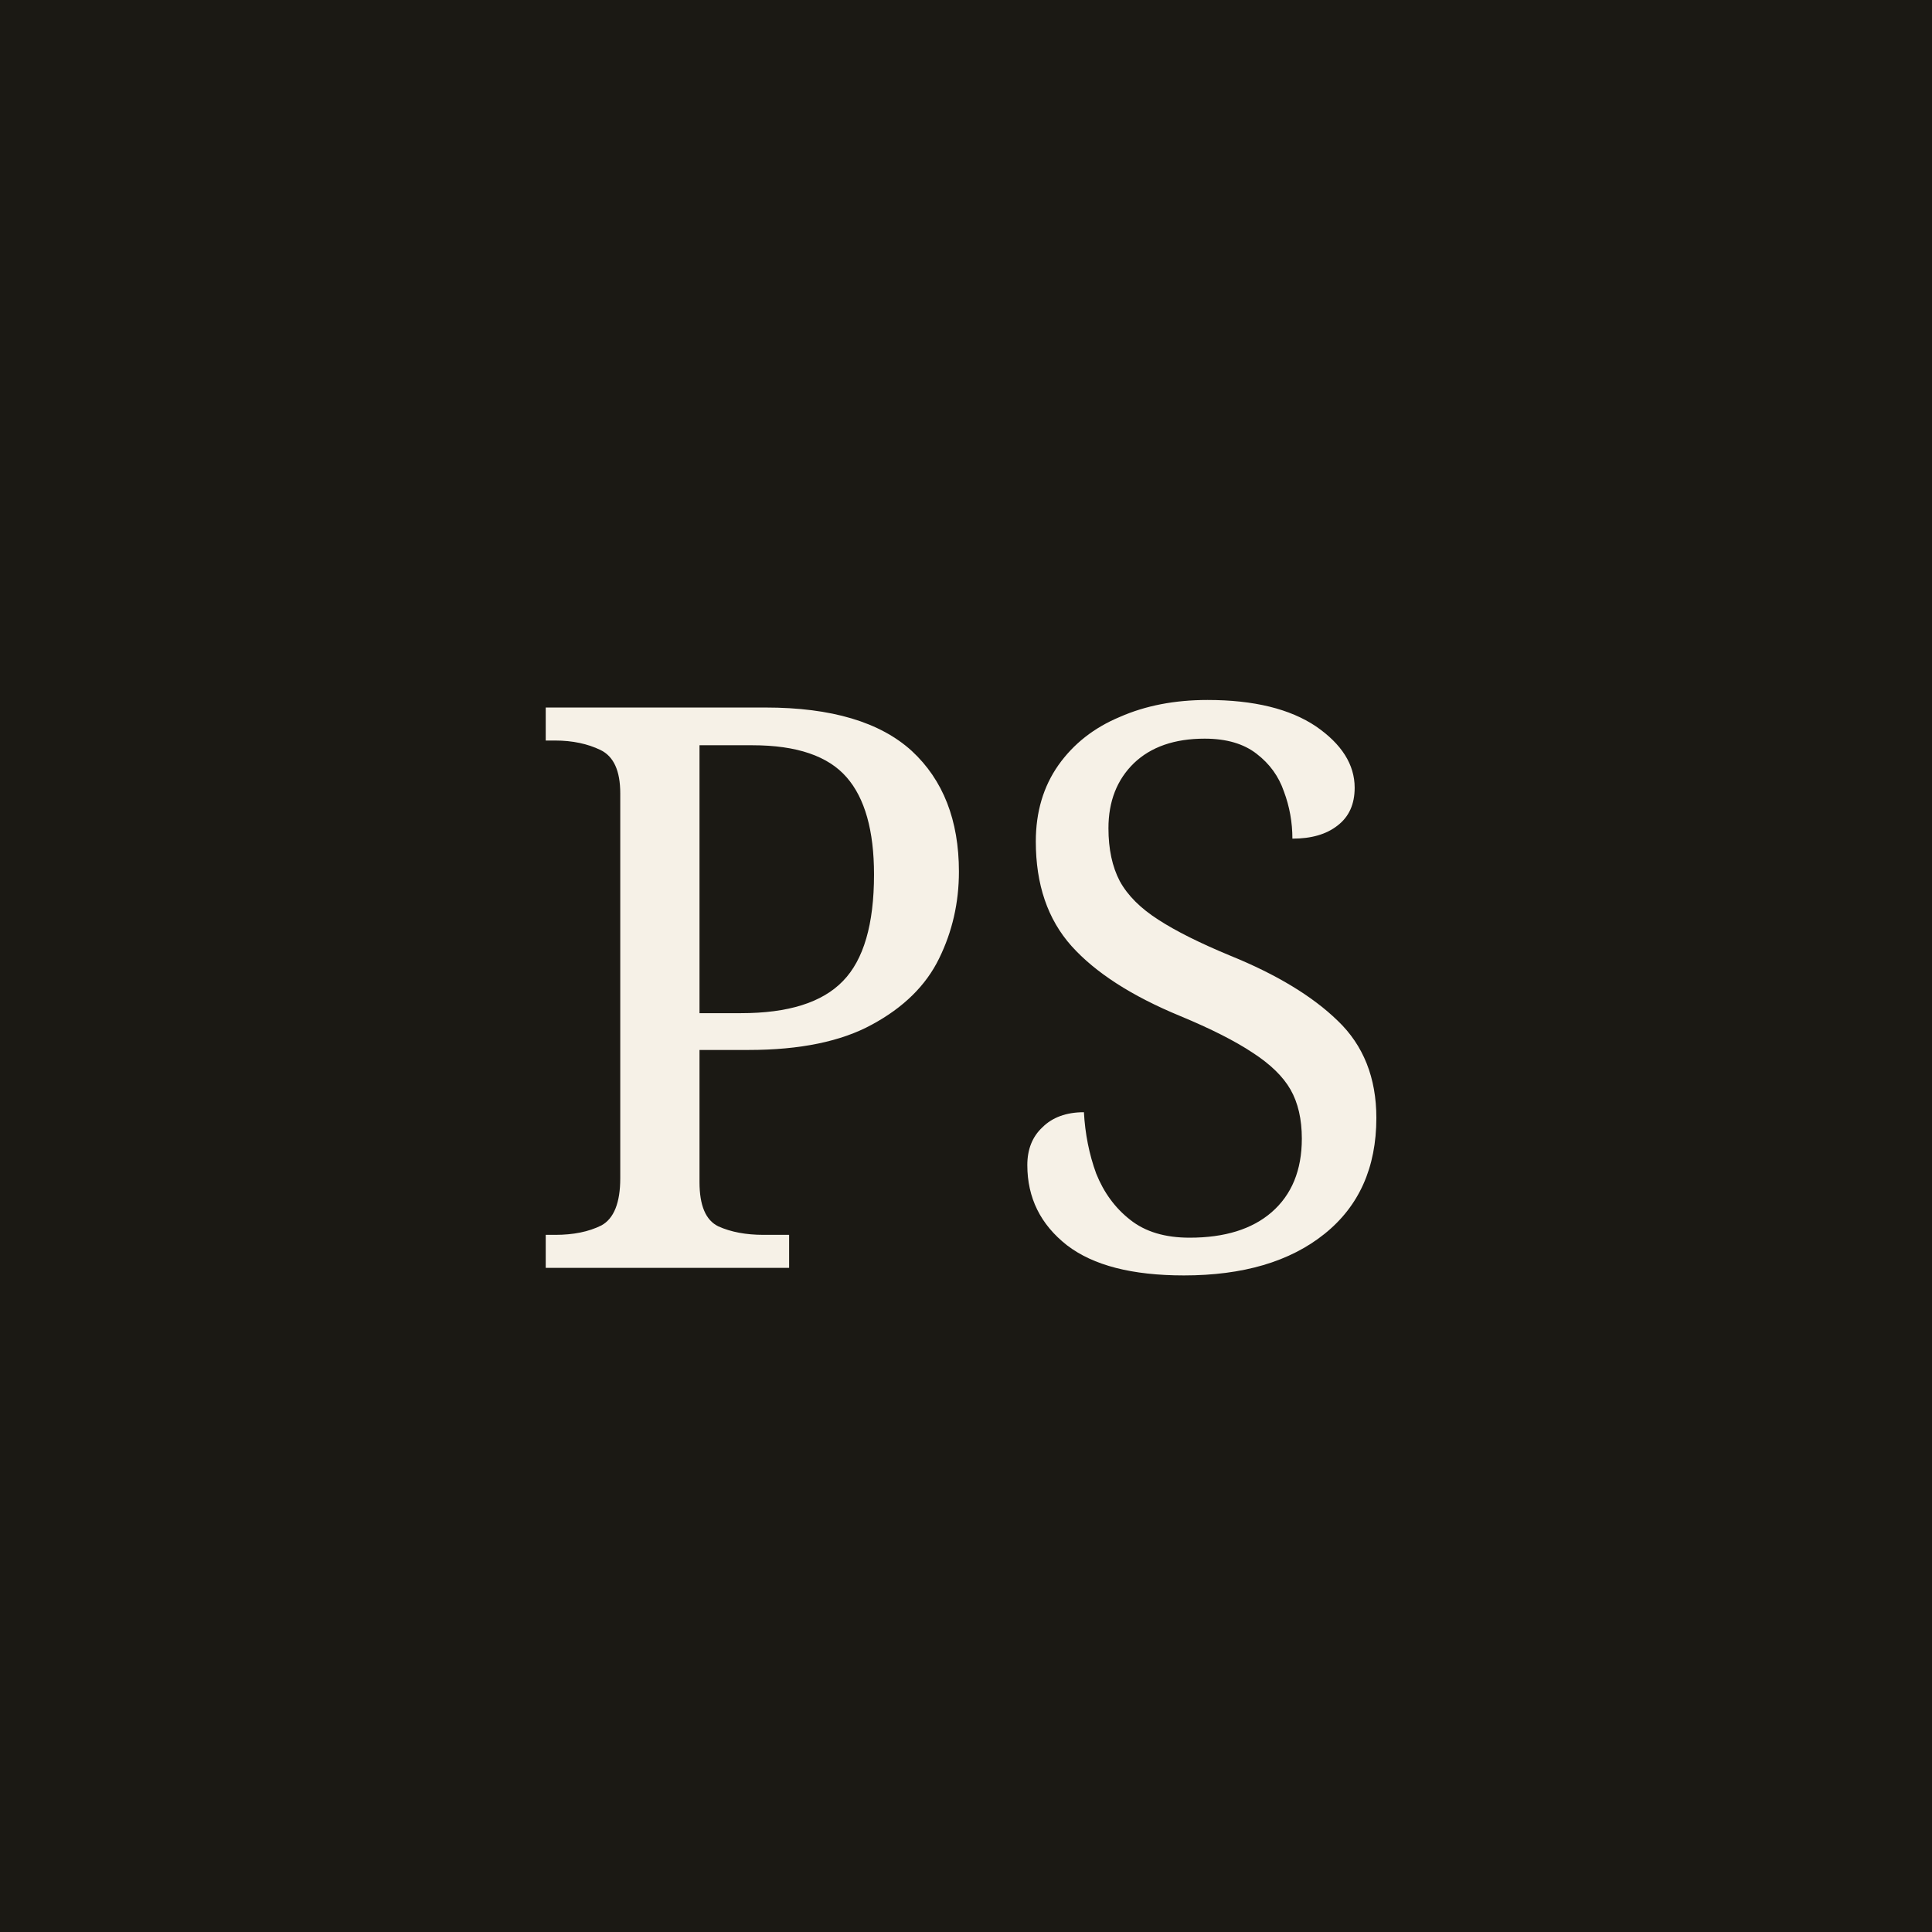
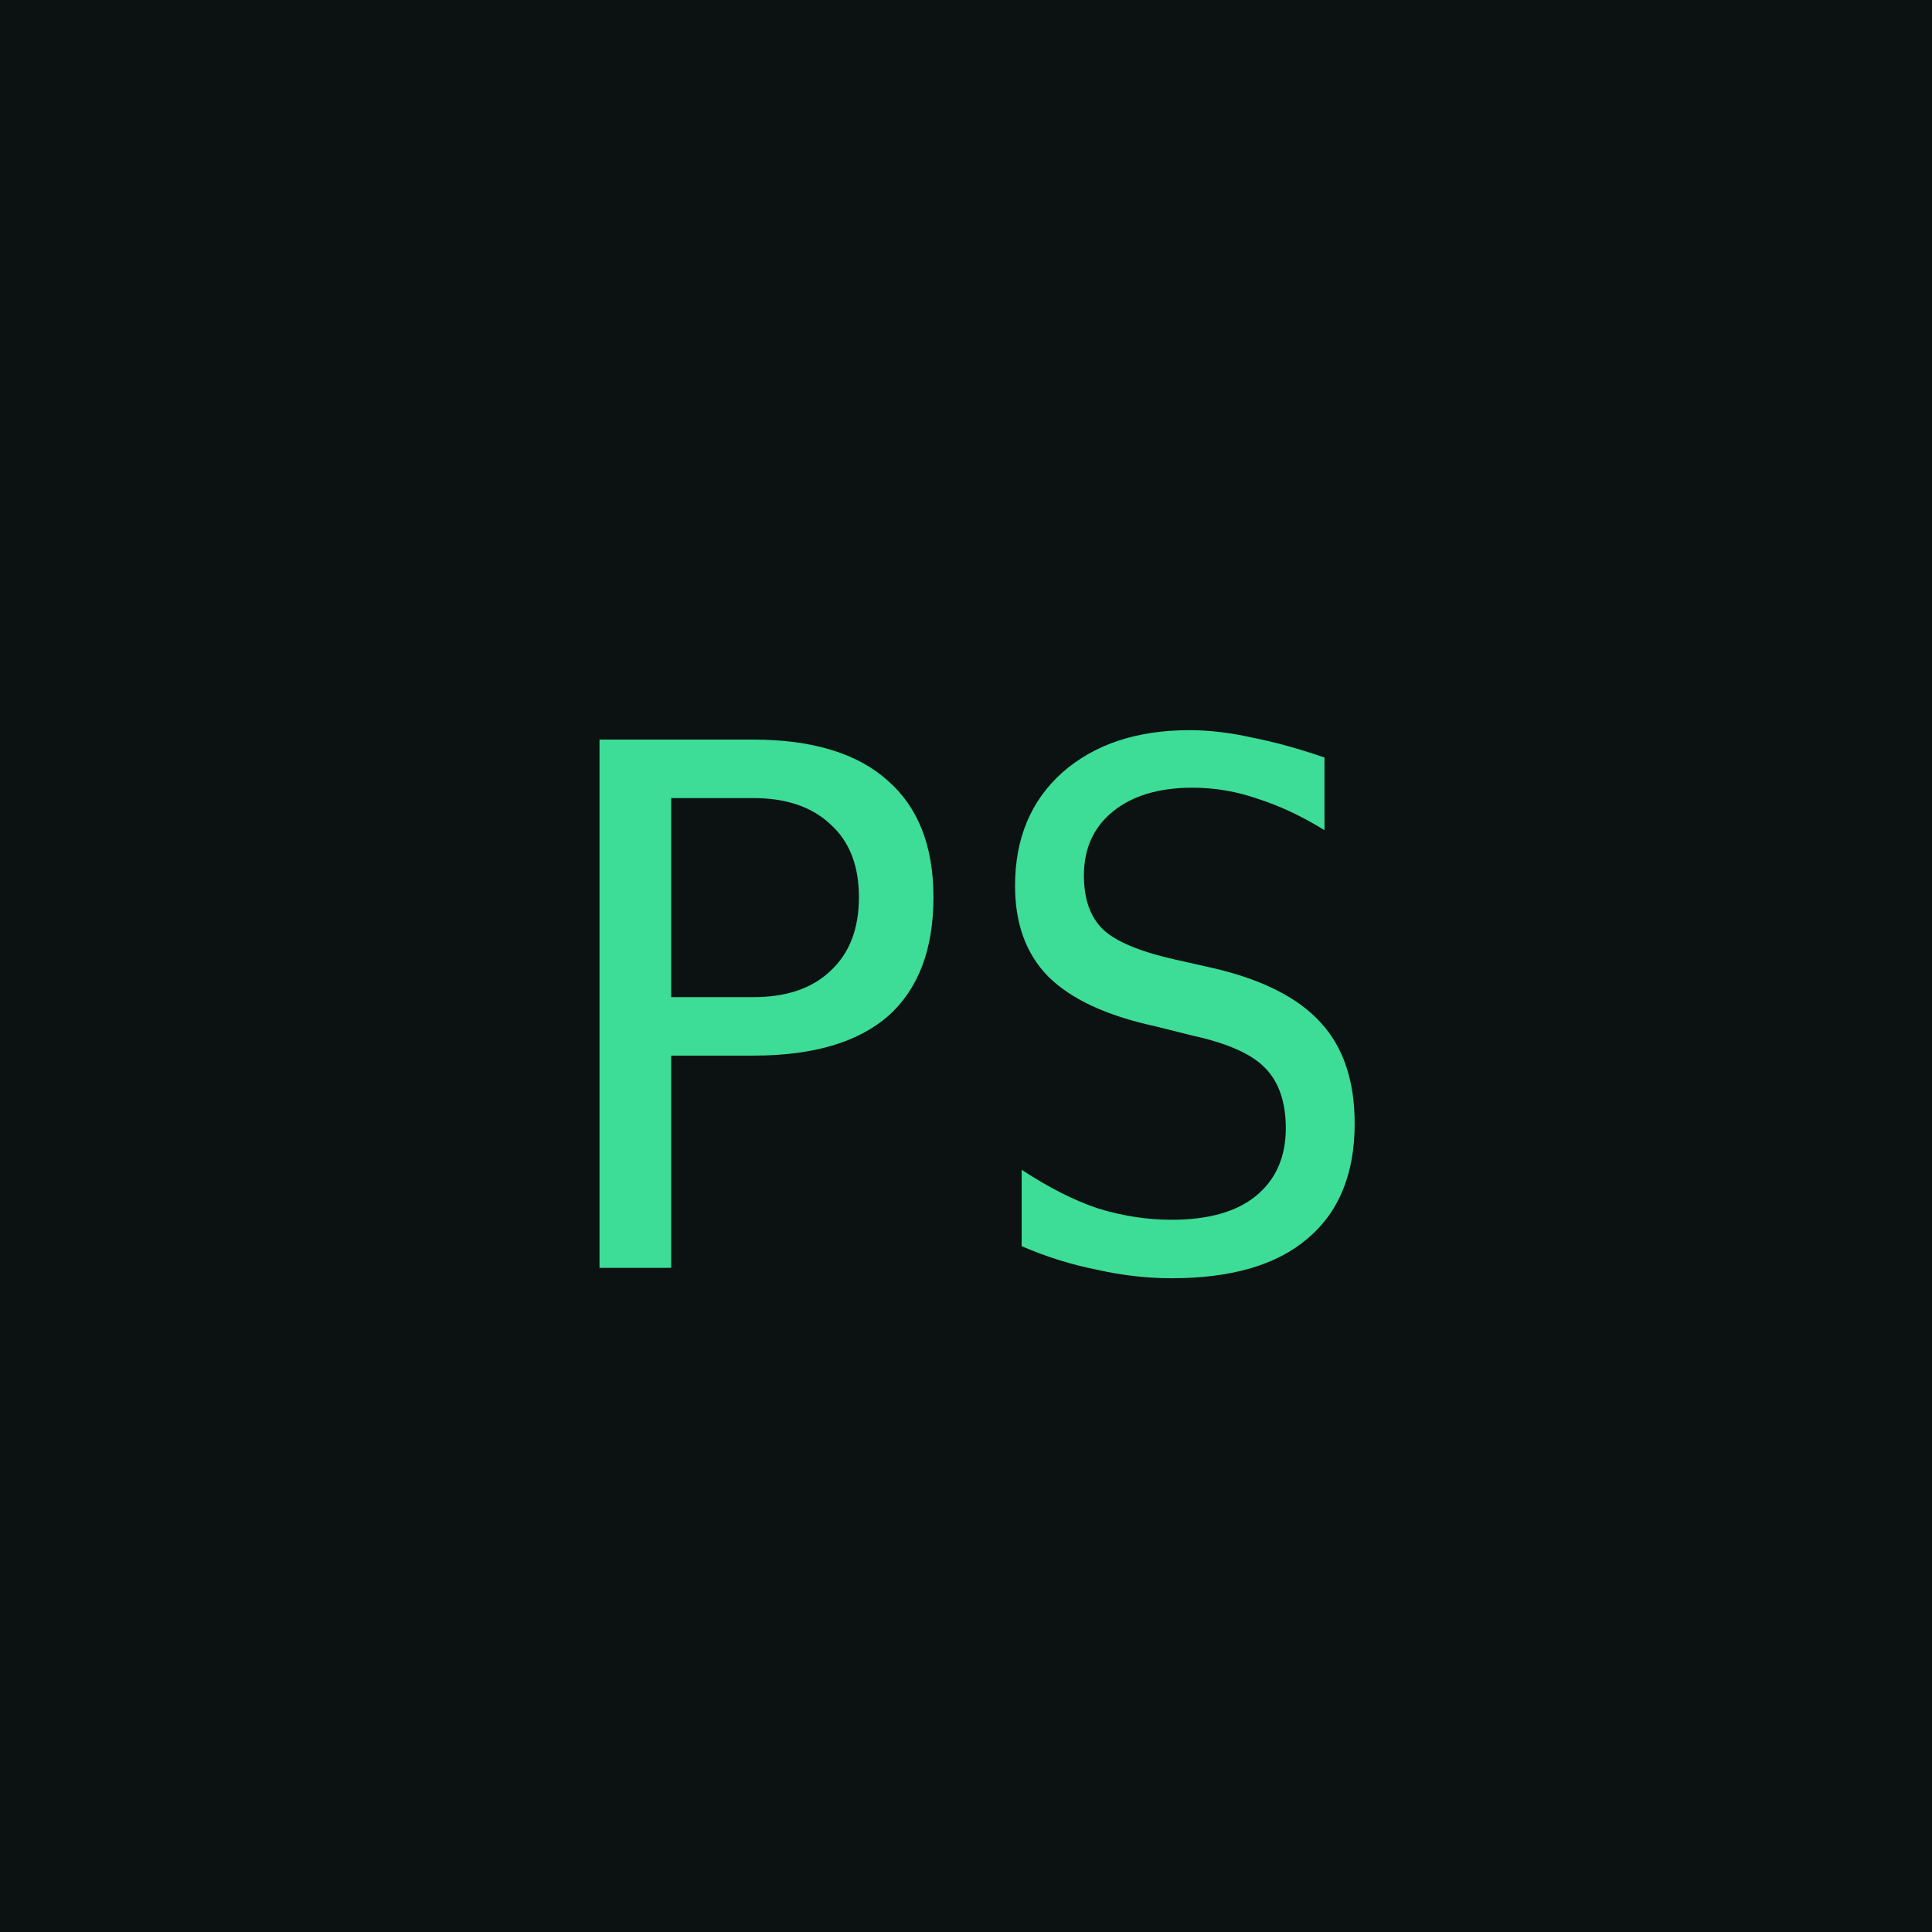
<svg xmlns="http://www.w3.org/2000/svg" viewBox="0 0 32 32">
-   <rect width="32" height="32" fill="#1b1914" />
-   <text x="16" y="21" text-anchor="middle" font-family="Georgia, serif" font-size="13" fill="#f6f1e7">PS</text>
+   <rect width="32" height="32" fill="#0c1211" />
+   <text x="16" y="21" text-anchor="middle" font-family="ui-monospace, monospace" font-size="12" fill="#3ddc97">PS</text>
</svg>
